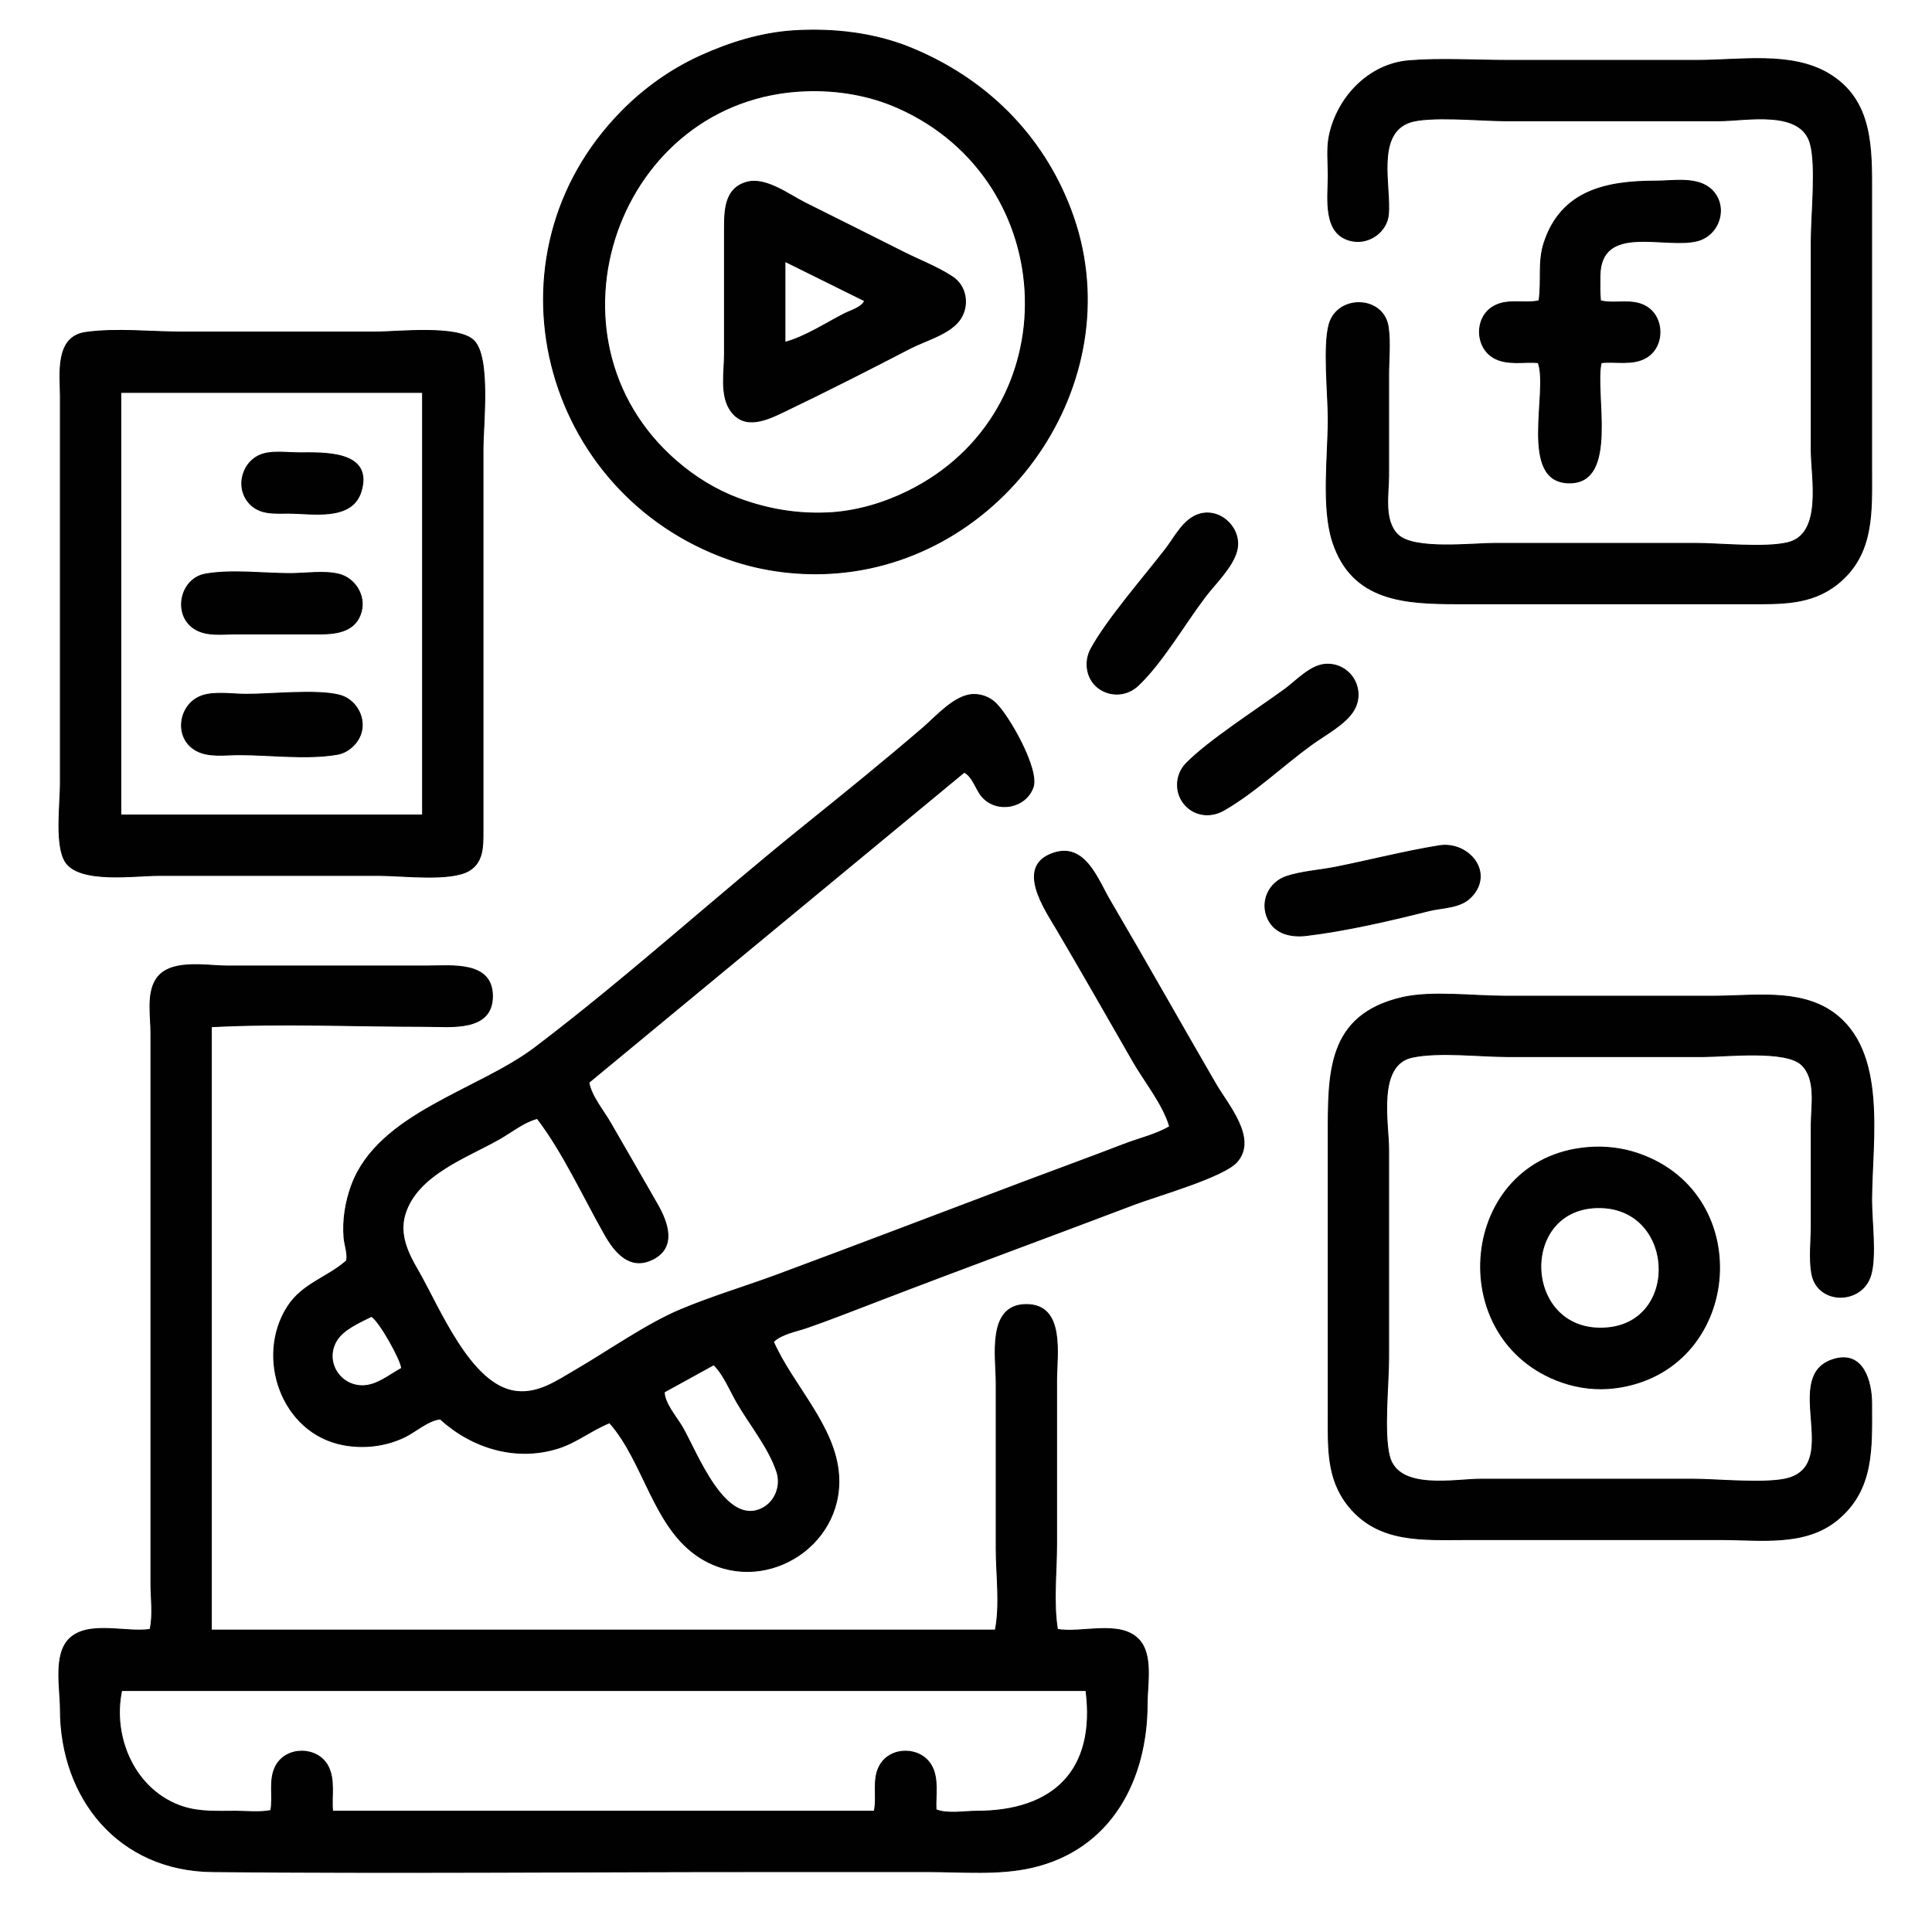
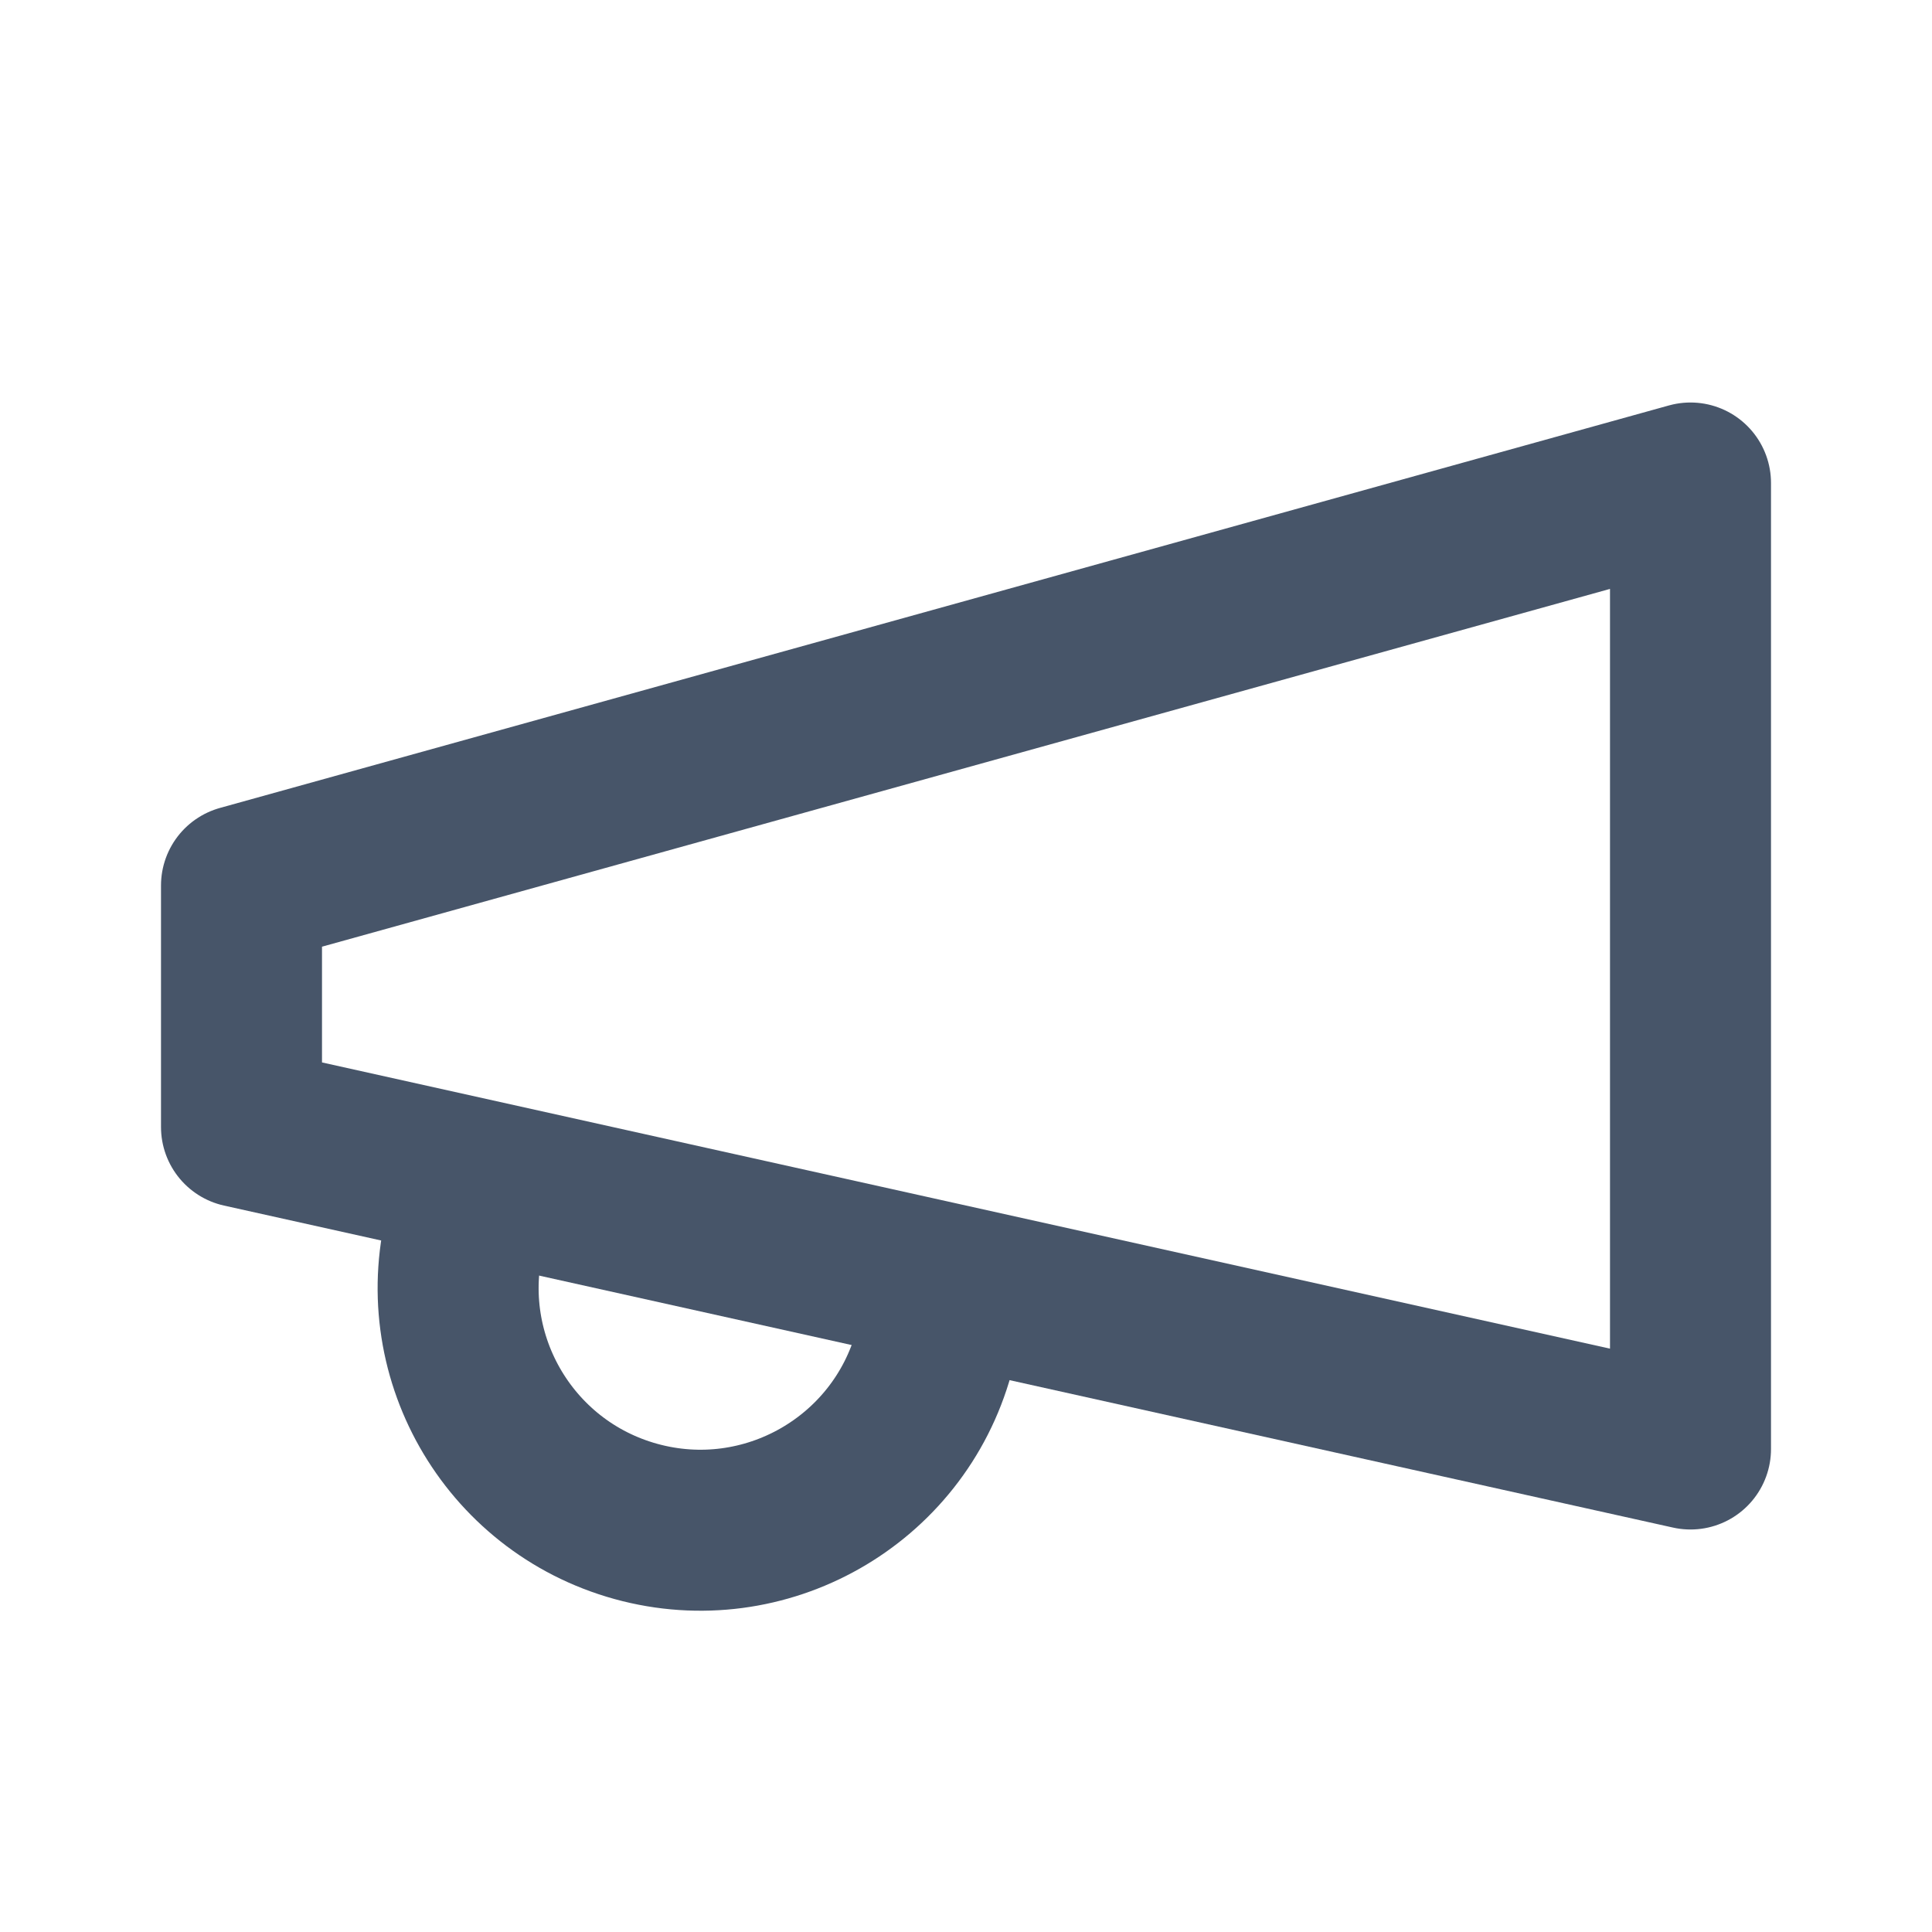
- <svg xmlns="http://www.w3.org/2000/svg" viewBox="0 0 512 512" width="512" height="512">
-   <path d="M210.25 8.16C220.72 7.49 231.72 8.72 241.44 12.72C261.08 20.79 276.13 35.5 283.73 55.49C300.4 99.3 267.72 148.03 221.86 151.82C212.29 152.61 202.33 151.43 193.3 148.27C143.42 130.8 126.97 67.78 164.81 29.45C170.86 23.32 177.91 18.33 185.72 14.78C193.4 11.3 201.75 8.71 210.25 8.16ZM373.42 16.1C381.87 15.41 390.6 16 399.08 16C416.07 16 433.06 16 450.05 16C461 16 474.56 13.67 484.4 19.42C496.43 26.46 496 39.43 496 51.67C496 75.83 496 99.98 496 124.14C496 135.56 496.74 146.9 486.94 154.75C479.89 160.38 471.72 160 463.14 160C452.23 160 441.32 160 430.41 160C415.76 160 401.11 160 386.45 160C372.45 160 358.39 159.41 353.2 143.66C350.2 134.55 352 120.76 352 111.05C352 104.61 350.62 91.59 352.25 85.91C354.52 78.01 366.73 78.35 367.9 86.74C368.47 90.82 368 95.25 368 99.36C368 108.24 368 117.13 368 126.01C368 130.9 366.56 137.99 370.48 141.75C374.76 145.87 390.23 144 396.27 144C413.89 144 431.5 144 449.11 144C455.86 144 467.59 145.29 473.77 143.82C483.18 141.58 480 126.45 480 119.47C480 100.92 480 82.37 480 63.82C480 57.08 481.4 44.15 479.78 38.12C477.3 28.87 462.73 32 455.66 32C436.64 32 417.63 32 398.61 32C392.58 32 378.6 30.62 373.5 32.43C364.5 35.61 368.61 49.61 367.94 56.81C367.52 61.37 362.95 64.67 358.49 63.87C350.38 62.42 352 52.47 352 46.52C352 43.08 351.58 39.29 352.29 35.91C354.42 25.82 362.73 16.96 373.42 16.1ZM213.6 24.07C163.61 25.79 141.49 89.41 179.21 122.15C184.13 126.43 189.73 129.89 195.83 132.15C203.48 134.98 211.32 136.31 219.53 135.91C226.74 135.56 233.99 133.44 240.42 130.3C283.56 109.2 281.51 48.05 238.12 28.63C230.45 25.2 222.01 23.79 213.6 24.07ZM198.05 48.26C203.05 46.97 209.17 51.68 213.45 53.81C222.07 58.1 230.68 62.42 239.28 66.74C243.59 68.91 248.31 70.7 252.35 73.33C256.02 75.71 256.85 80.62 254.67 84.25C252.18 88.41 245.3 90.17 241.2 92.3C230.32 97.96 219.3 103.54 208.24 108.86C203.46 111.16 197.13 114.34 193.39 108.44C190.86 104.43 192 98.3 192 93.75C192 82.68 192 71.62 192 60.55C192 55.54 192.14 49.79 198.05 48.26ZM424.15 79.72C428.11 80.68 432.43 79.04 436.17 81.19C441.09 84.02 441.18 91.79 436.31 94.72C432.7 96.88 428.3 95.68 424.33 96.11C422.45 104.06 429.02 128.04 415.91 127.97C402.31 127.91 410.46 103.72 407.64 96.09C403.78 95.78 399.42 96.82 395.9 94.83C390.91 92.01 390.76 84.21 395.71 81.26C399.43 79.03 403.85 80.58 407.85 79.72C408.64 74.55 407.53 69.45 409.21 64.34C413.78 50.38 425.9 48 438.82 48C443.58 48 450.14 46.7 453.79 50.5C458.02 54.91 455.61 62.31 449.82 63.81C441.26 66.03 424.11 58.98 424 73.18C423.99 75.36 423.92 77.56 424.15 79.72ZM208.02 69.26C208.02 76.42 208.02 83.57 208.02 90.73C213.38 89.28 218.75 85.72 223.71 83.18C225.47 82.28 228.43 81.49 229.15 79.72C222.11 76.24 215.07 72.75 208.02 69.26ZM22.74 88.09C30.97 86.95 40.08 88 48.39 88C65.38 88 82.37 88 99.36 88C105.39 88 121.3 86.11 125.54 90.24C130.06 94.65 128 112.52 128 119C128 145.81 128 172.61 128 199.42C128 206.44 128 213.45 128 220.46C128 224.27 128.04 228.47 124.33 230.7C119.47 233.62 106.68 232 100.76 232C81.13 232 61.49 232 41.85 232C35.64 232 20.98 234.17 17.32 228.36C14.56 223.99 16 213.13 16 207.84C16 191.01 16 174.17 16 157.34C16 139.88 16 122.43 16 104.97C16 99.09 14.54 89.23 22.74 88.09ZM111.99 104C85.33 104 58.67 104 32.01 104C32.01 141.33 32.01 178.66 32.01 215.99C58.67 215.99 85.33 215.99 111.99 215.99C111.99 178.66 111.99 141.33 111.99 104ZM69.94 120.25C72.8 119.48 76.31 120 79.25 120C85.53 120 98.89 119.31 95.72 130.12C93.36 138.15 82.77 136 76.45 136C72.84 136 69.06 136.39 66.3 133.6C62.09 129.34 64.18 121.8 69.94 120.25ZM317.86 136.26C323.65 134.54 329.32 140.37 327.72 146.09C326.51 150.43 321.99 154.68 319.31 158.23C313.79 165.51 308.12 175.47 301.6 181.66C298.88 184.25 294.84 184.69 291.65 182.7C287.99 180.42 287.15 175.6 289.12 171.97C293.3 164.25 303.24 152.86 308.9 145.52C311.39 142.29 313.67 137.5 317.86 136.26ZM54.51 152.12C61.58 150.91 69.74 152 76.92 152C80.94 152 85.93 151.2 89.84 152.18C94.04 153.24 96.86 157.75 95.76 161.98C94.4 167.24 89.49 168 84.87 168C77.38 168 69.9 168 62.42 168C58.91 168 54.95 168.61 51.8 166.78C45.68 163.23 47.59 153.3 54.51 152.12ZM351.45 176.03C357.93 175.75 362.06 182.74 358.72 188.29C356.5 191.96 351.04 194.8 347.62 197.29C339.92 202.88 332.59 209.95 324.35 214.7C321.14 216.55 317.19 216.37 314.44 213.7C311.28 210.64 311.27 205.49 314.33 202.35C320.31 196.23 333.16 188.04 340.5 182.67C343.64 180.37 347.34 176.2 351.45 176.03ZM53.64 184.35C57.05 183.23 61.67 184 65.23 184C71.81 184 84.06 182.67 89.99 184.23C94.07 185.31 96.75 189.67 95.81 193.79C95.13 196.77 92.41 199.38 89.4 199.9C81.2 201.3 71.68 200 63.36 200C59.67 200 55.33 200.72 51.99 198.89C45.92 195.55 47.34 186.43 53.64 184.35ZM255.53 204.64C222.37 232.05 189.21 259.45 156.05 286.86C156.68 290.52 159.94 294.37 161.8 297.62C165.94 304.84 170.14 312.03 174.26 319.27C176.89 323.9 179.31 330.45 173.07 333.66C167 336.78 162.97 331.9 160.29 327.17C154.7 317.34 149.19 305.27 142.38 296.4C138.81 297.32 135.54 300.01 132.35 301.82C123.65 306.77 110.54 311.3 107.34 321.72C105.67 327.12 108.05 332.06 110.67 336.56C116.37 346.36 124.6 367.31 136.81 368.74C142.75 369.44 147.63 365.95 152.49 363.13C161.08 358.14 171.4 350.85 180.36 347.09C188.72 343.58 197.65 340.94 206.16 337.78C227.95 329.69 249.65 321.39 271.4 313.18C280.21 309.86 289.07 306.65 297.86 303.25C301.82 301.72 306.31 300.72 309.98 298.55C308.25 292.6 303.31 286.59 300.22 281.2C293.51 269.53 286.86 257.81 280.02 246.22C276.81 240.79 269.03 229.53 279.16 226.1C287.55 223.25 290.89 233.1 294.15 238.65C303.63 254.78 312.79 271.1 322.19 287.29C325.4 292.83 333.27 301.7 327.79 307.91C324.26 311.91 306.48 316.94 300.67 319.14C278.04 327.74 255.32 336.06 232.74 344.74C226.45 347.15 220.1 349.66 213.74 351.87C211.06 352.79 206.93 353.53 204.96 355.59C210.08 367.22 221.49 378.01 222.26 391.13C223.4 410.27 201.82 423.13 185.5 412.77C173.15 404.92 170.82 387.5 161.55 377.04C156.81 378.91 152.84 382.23 147.92 383.78C136.7 387.31 125.11 383.73 116.66 376.04C113.36 376.4 110.14 379.43 107.13 380.86C102.11 383.24 96.45 383.91 90.96 382.88C74.61 379.8 67.63 359.64 76.22 346.29C80.2 340.11 86.75 338.64 91.87 334.09C92.21 332.03 91.35 330.06 91.18 328.01C90.79 323.35 91.58 318.46 93.2 314.09C100.34 294.94 126.71 289.07 141.79 277.63C166.37 259 189.3 238.03 213.33 218.69C223.83 210.24 234.37 201.7 244.59 192.91C248.1 189.89 252.99 184.22 257.87 184.05C260.03 183.97 262.21 184.79 263.78 186.27C267.38 189.67 275.42 203.92 273.78 208.6C271.83 214.17 264.23 215.53 260.35 211.21C258.59 209.25 257.87 205.83 255.53 204.64ZM381.36 224.14C389.24 222.86 396.27 231.41 389.64 237.91C386.82 240.67 382.17 240.47 378.57 241.38C368.44 243.95 356.59 246.67 346.24 247.91C342.23 248.4 337.9 247.49 336.02 243.51C333.88 238.96 336.26 233.8 341 232.25C345.07 230.92 349.77 230.65 353.97 229.81C363.09 227.99 372.18 225.63 381.36 224.14ZM56 272.09C56 325.4 56 378.7 56 432C125.26 432 194.51 432 263.77 432C265.13 425.25 264 417.2 264 410.3C264 395.65 264 381 264 366.35C264 359.56 261.54 345.81 271.91 345.72C282.33 345.64 280 359.09 280 365.88C280 380.38 280 394.87 280 409.37C280 416.63 279.07 424.65 280.23 431.81C286.58 432.94 296.75 429.28 301.74 434.45C305.61 438.46 304 446.37 304 451.45C304 471.61 294.49 490.07 273.42 494.89C264.62 496.9 255.16 496 246.18 496C230.91 496 215.63 496 200.36 496C152.36 496 104.34 496.46 56.34 496C31.53 495.76 16 476.67 16 452.85C16 447.45 14.14 438.48 18.39 434.3C23.37 429.4 33.51 432.79 39.77 431.81C40.64 428.07 40 423.51 40 419.65C40 410.3 40 400.95 40 391.6C40 362.92 40 334.24 40 305.56C40 294.96 40 284.37 40 273.77C40 269.45 38.94 263.67 41.2 259.81C44.63 253.95 54.46 256 60.08 256C77.85 256 95.62 256 113.39 256C119.66 256 130.47 254.67 130.5 263.95C130.53 273.48 119.3 272 112.92 272C94.02 272 74.87 271.11 56 272.09ZM371.61 264.36C379.33 262.57 390.52 264 398.61 264C417.16 264 435.71 264 454.25 264C464.55 264 476.82 261.99 485.71 268.28C500.3 278.6 496 302.33 496 318.19C496 323.65 497.25 332.89 495.77 337.92C493.46 345.8 481.51 345.85 480.11 337.36C479.44 333.34 480 328.81 480 324.73C480 315.85 480 306.97 480 298.08C480 293.12 481.45 285.95 477.43 282.16C473.19 278.15 457.44 280 451.45 280C434.15 280 416.85 280 399.55 280C391.97 280 381.57 278.67 374.32 280.16C364.77 282.13 368 297.73 368 304.63C368 323.02 368 341.41 368 359.8C368 366.8 366.61 379.51 368.19 385.85C370.51 395.17 385.54 392 392.53 392C411.24 392 429.94 392 448.64 392C454.94 392 468.82 393.41 474.24 391.67C487.86 387.32 472.13 364.63 485.81 360.29C493.81 357.75 496 366.2 496 371.96C496 383.65 496.7 394.79 486.8 402.86C478.26 409.81 466.41 408 456.12 408C433.68 408 411.24 408 388.79 408C377.19 408 365.29 409.03 357.29 398.99C351.56 391.8 352 383.51 352 374.77C352 362.76 352 350.76 352 338.76C352 326.29 352 313.82 352 301.36C352 284.44 351.59 269.01 371.61 264.36ZM420.63 304.12C425.27 303.72 429.82 304.23 434.2 305.74C465.93 316.69 461.42 363.52 428.02 367.8C423.27 368.41 418.39 367.85 413.91 366.28C382.03 355.13 386.62 307.07 420.63 304.12ZM423 320.04C402.24 320.8 403.84 353.56 425.71 351.92C445.6 350.43 443.92 319.28 423 320.04ZM98.43 348.86C95.35 350.41 90.9 352.28 89.11 355.38C85.98 360.78 89.98 367.28 96.09 367.24C99.94 367.21 103.19 364.36 106.45 362.61C106.27 360.27 100.42 349.85 98.43 348.86ZM189.16 361.67C184.79 364.08 180.41 366.48 176.04 368.89C175.97 371.78 179.34 375.67 180.8 378.18C184.66 384.82 192.12 404.91 202.11 399.68C205.5 397.91 207.06 393.73 205.89 390.09C203.83 383.72 198.65 377.44 195.3 371.64C193.46 368.44 191.79 364.24 189.16 361.67ZM287.8 448C202.61 448 117.43 448 32.24 448C29.59 460.54 35.85 474.68 48.42 478.8C52.96 480.29 57.7 480 62.42 480C65.45 480 68.81 480.39 71.77 479.81C72.48 475.88 71.14 471.63 73.12 467.96C75.91 462.78 84.02 462.81 86.85 467.92C88.85 471.54 87.76 476.03 88.14 480C135.99 480 183.84 480 231.69 480C232.57 475.96 231.03 471.49 233.24 467.74C236.18 462.76 243.99 462.91 246.82 467.88C248.8 471.34 247.86 475.76 248.05 479.59C250.94 480.82 255.6 480 258.81 480C279.21 480 290.52 469.18 287.8 448Z" fill="#010101" fill-rule="evenodd" stroke="#010101" stroke-width="0.25" stroke-linejoin="round" />
+ <svg xmlns="http://www.w3.org/2000/svg" width="24" height="24" viewBox="0 0 24 24" fill="none" stroke="#475569" stroke-width="2" stroke-linecap="round" stroke-linejoin="round">
+   <path d="m3 11 18-5v12L3 14v-3z" />
+   <path d="M11.6 16.8a3 3 0 1 1-5.8-1.6" />
</svg>
